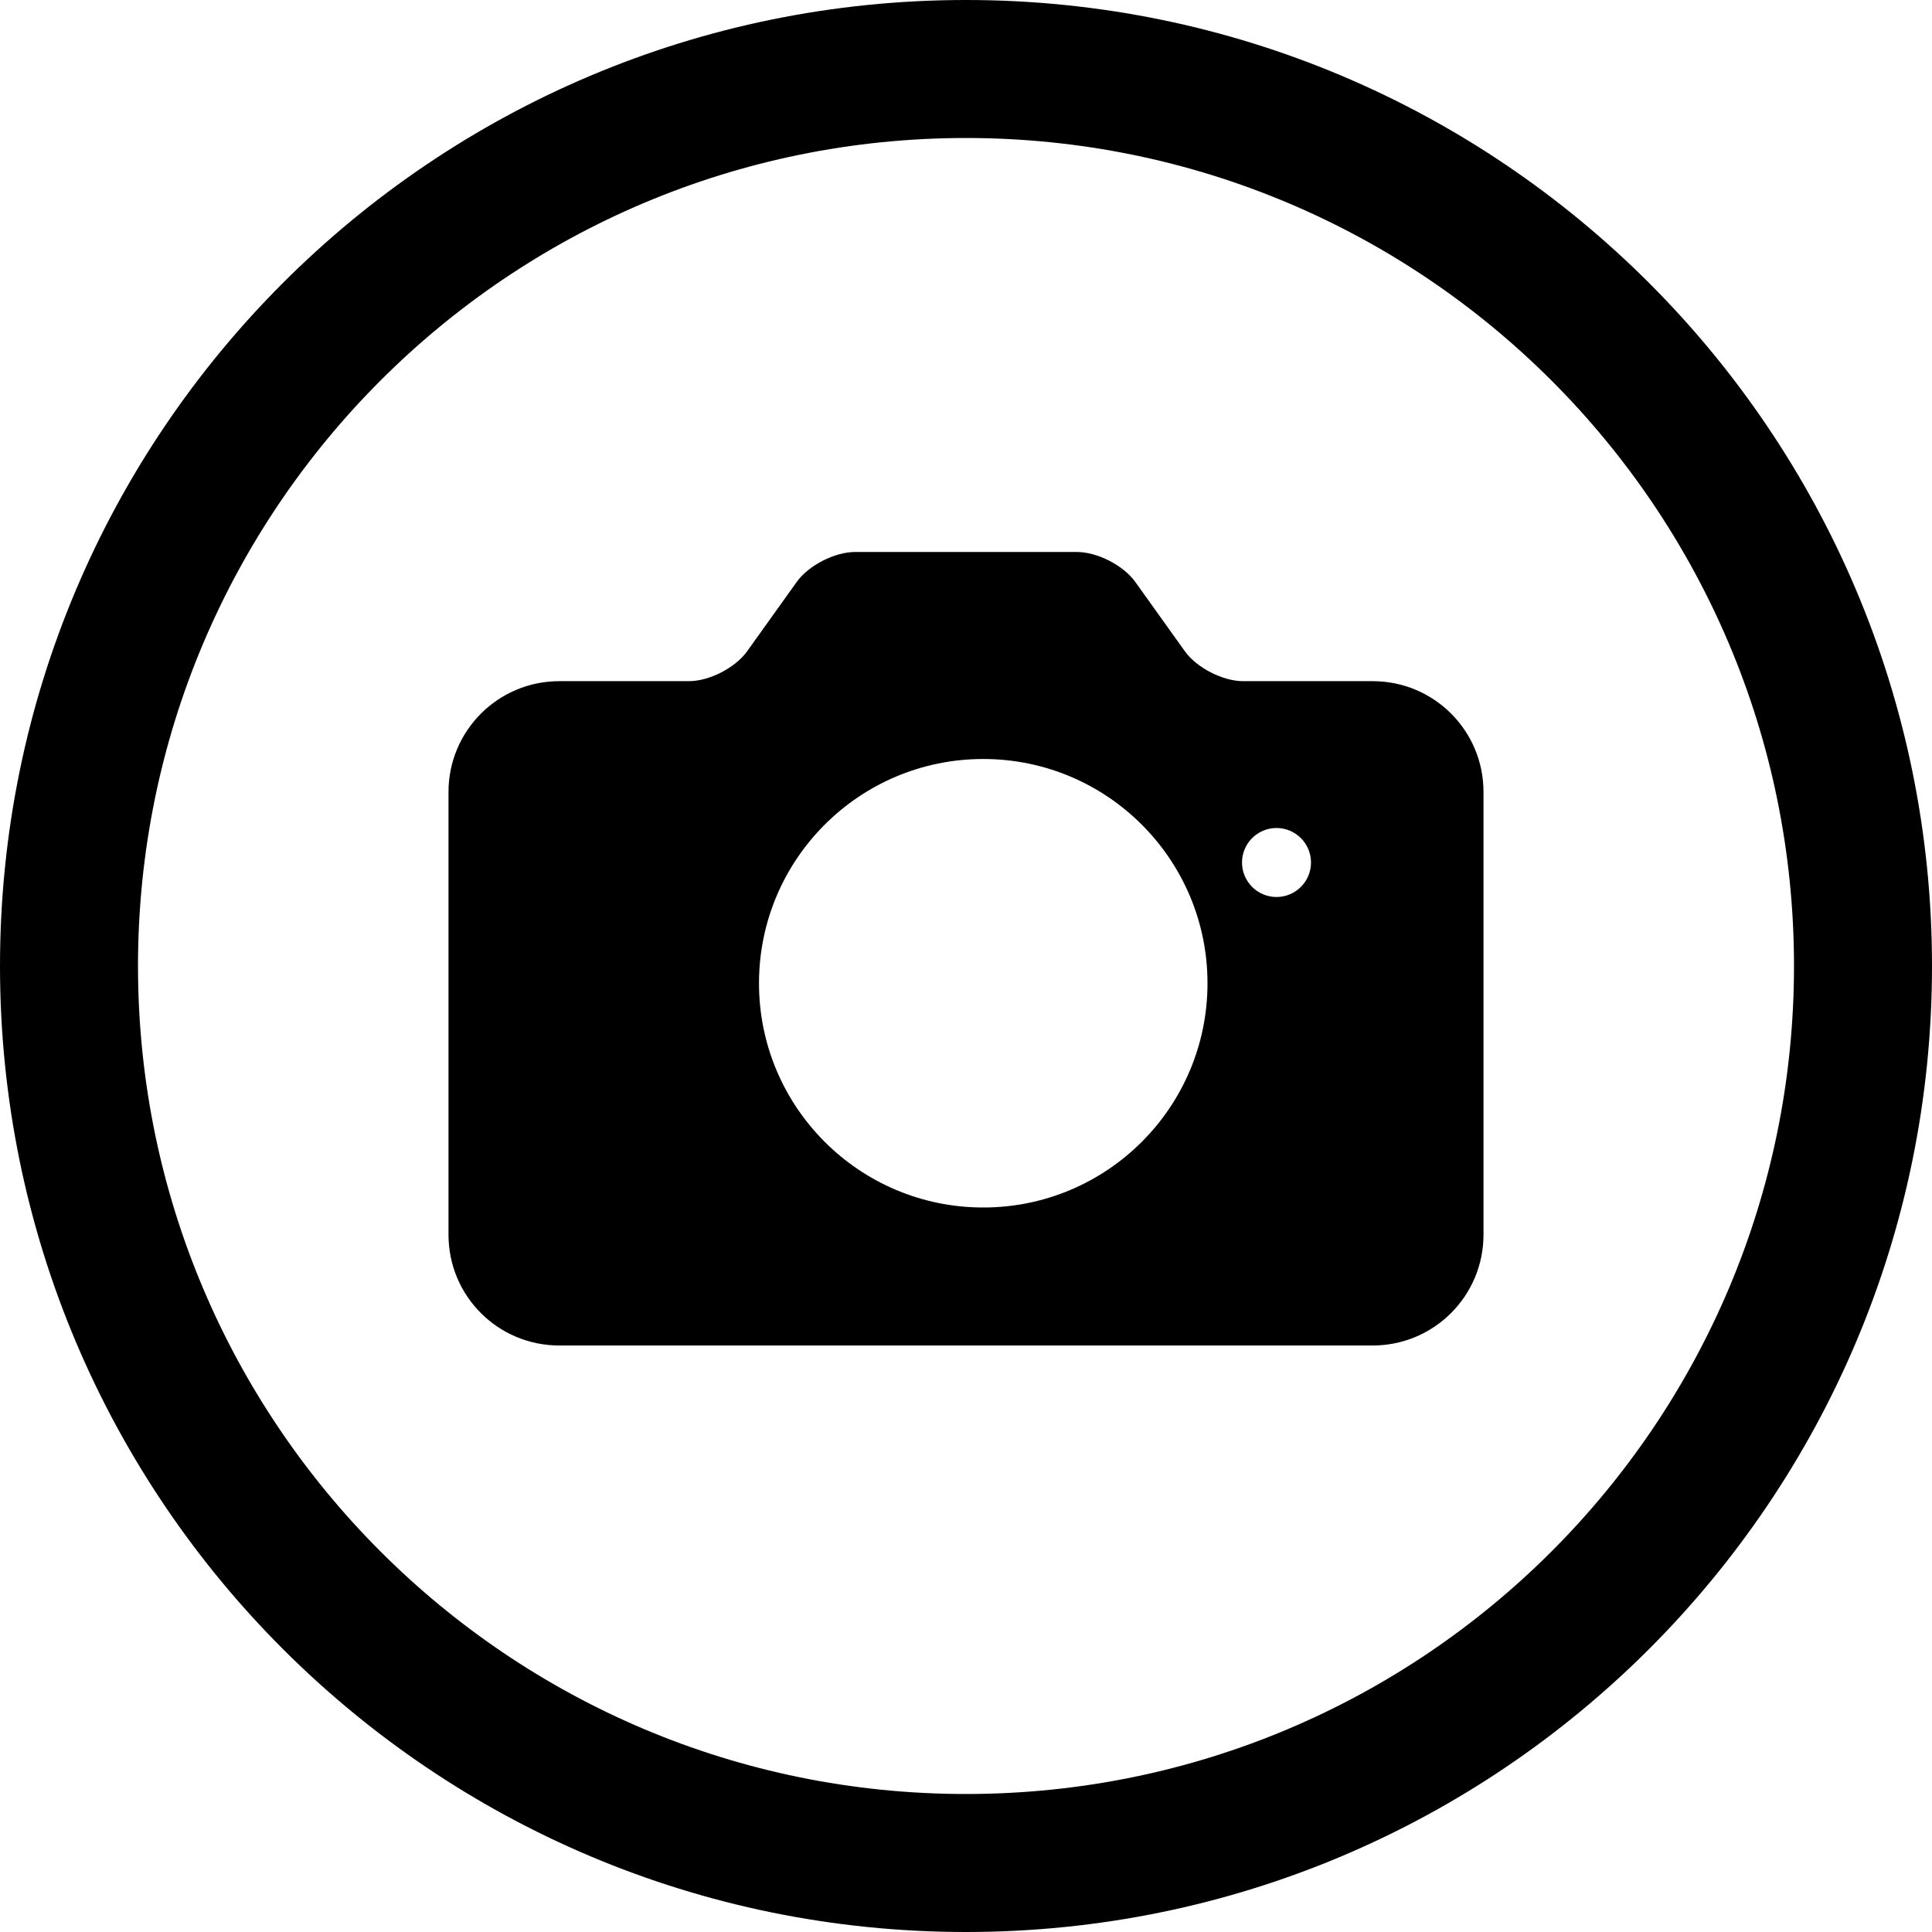
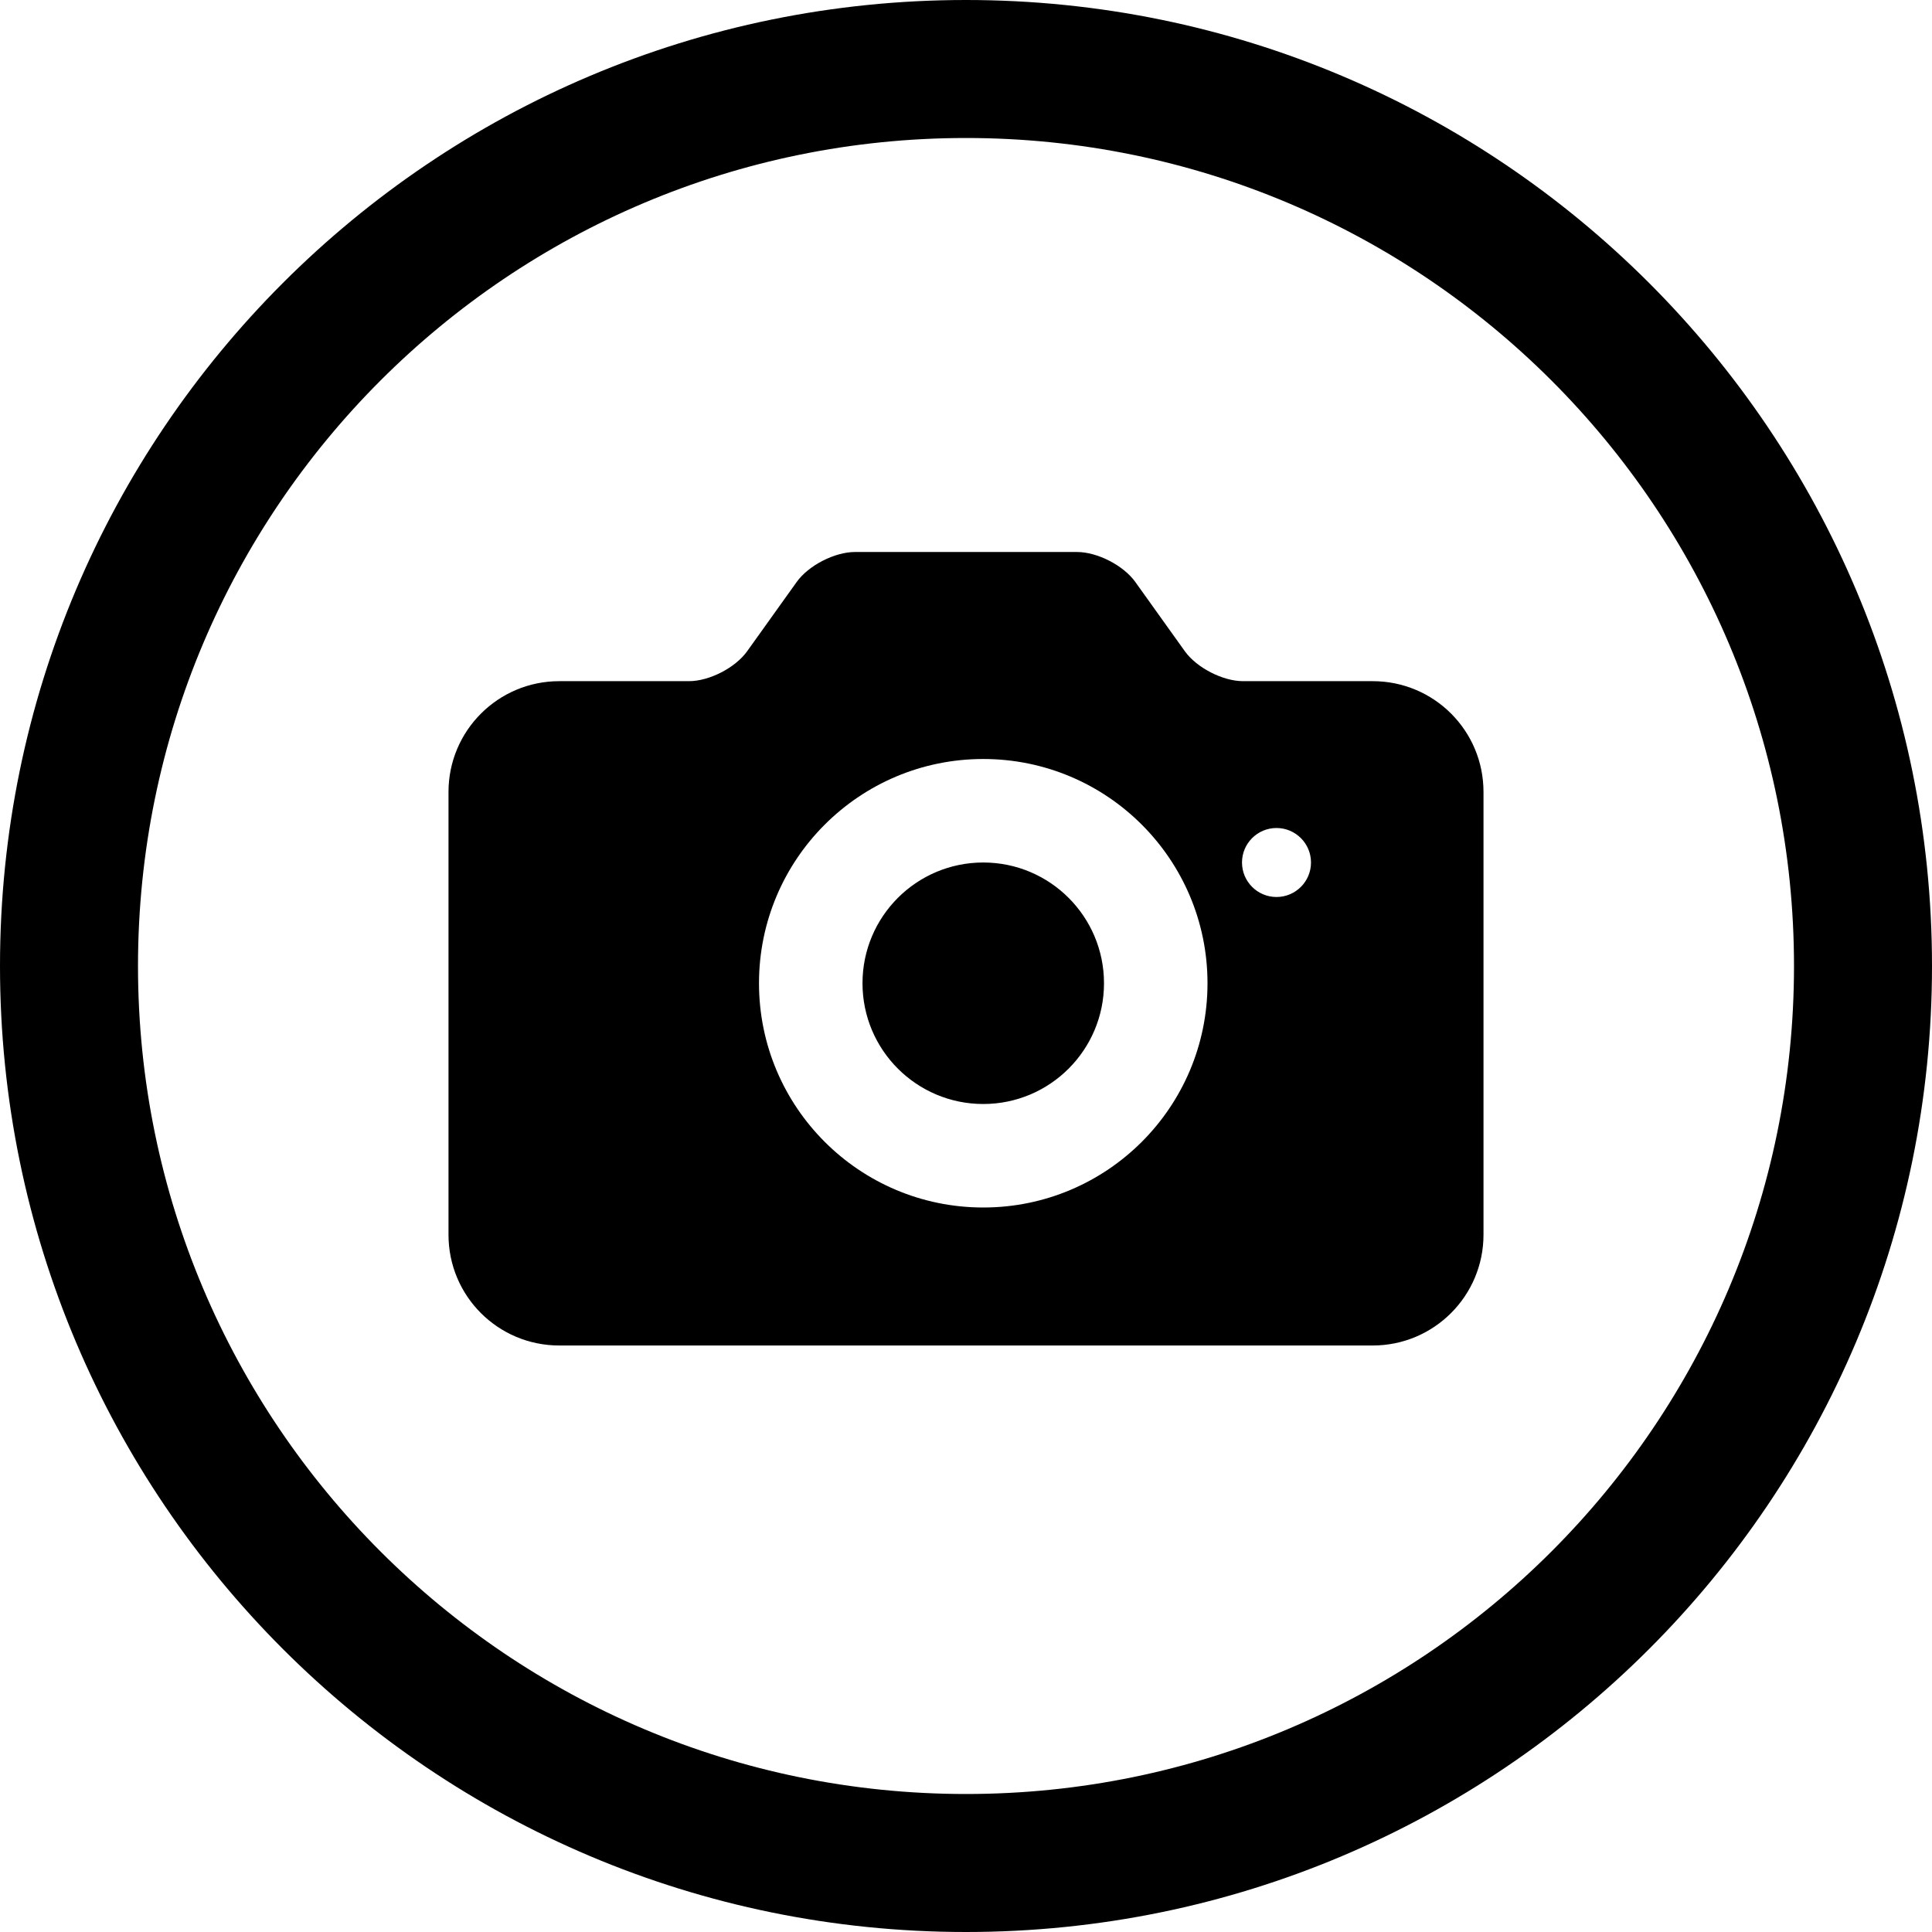
<svg xmlns="http://www.w3.org/2000/svg" width="56px" height="56px" viewBox="0 0 56 56" version="1.1">
  <g id="Page-1" stroke="none" stroke-width="1" fill="none" fill-rule="evenodd">
    <g id="camera_round" fill="#000000" fill-rule="nonzero">
-       <path d="M16.211,19.744 L19.969,19.744 C20.558,19.744 21.312,19.358 21.657,18.876 L23.093,16.868 C23.436,16.389 24.193,16 24.783,16 L31.217,16 C31.807,16 32.562,16.387 32.907,16.868 L34.343,18.876 C34.686,19.355 35.443,19.744 36.031,19.744 L39.789,19.744 C41.563,19.744 43,21.176 43,22.956 L43,35.788 C43,37.562 41.563,39 39.789,39 L16.211,39 C14.437,39 13,37.568 13,35.788 L13,22.956 C13,21.182 14.437,19.744 16.211,19.744 Z M28.5,35 C32.09,35 35,32.09 35,28.5 C35,24.91 32.09,22 28.5,22 C24.91,22 22,24.91 22,28.5 C22,32.09 24.91,35 28.5,35 Z M37,26 C37.552,26 38,25.552 38,25 C38,24.448 37.552,24 37,24 C36.448,24 36,24.448 36,25 C36,25.552 36.448,26 37,26 Z" id="Shape" />
+       <path d="M16.211,19.744 L19.969,19.744 C20.558,19.744 21.312,19.358 21.657,18.876 L23.093,16.868 C23.436,16.389 24.193,16 24.783,16 L31.217,16 C31.807,16 32.562,16.387 32.907,16.868 L34.343,18.876 C34.686,19.355 35.443,19.744 36.031,19.744 L39.789,19.744 C41.563,19.744 43,21.176 43,22.956 L43,35.788 C43,37.562 41.563,39 39.789,39 L16.211,39 C14.437,39 13,37.568 13,35.788 L13,22.956 C13,21.182 14.437,19.744 16.211,19.744 Z M28.5,35 C32.09,35 35,32.09 35,28.5 C35,24.91 32.09,22 28.5,22 C24.91,22 22,24.91 22,28.5 C22,32.09 24.91,35 28.5,35 Z M37,26 C37.552,26 38,25.552 38,25 C38,24.448 37.552,24 37,24 C36.448,24 36,24.448 36,25 C36,25.552 36.448,26 37,26 Z M28.5,32 C26.567,32 25,30.433 25,28.5 C25,26.567 26.567,25 28.5,25 C30.433,25 32,26.567 32,28.5 C32,30.433 30.433,32 28.5,32 Z" id="Shape" />
      <path d="M28,52 C41.255,52 52,41.255 52,28 C52,14.745 41.255,4 28,4 C14.745,4 4,14.745 4,28 C4,41.255 14.745,52 28,52 Z M28,56 C12.536,56 0,43.464 0,28 C0,12.536 12.536,0 28,0 C43.464,0 56,12.536 56,28 C56,43.464 43.464,56 28,56 Z" id="Oval" />
    </g>
  </g>
</svg>
